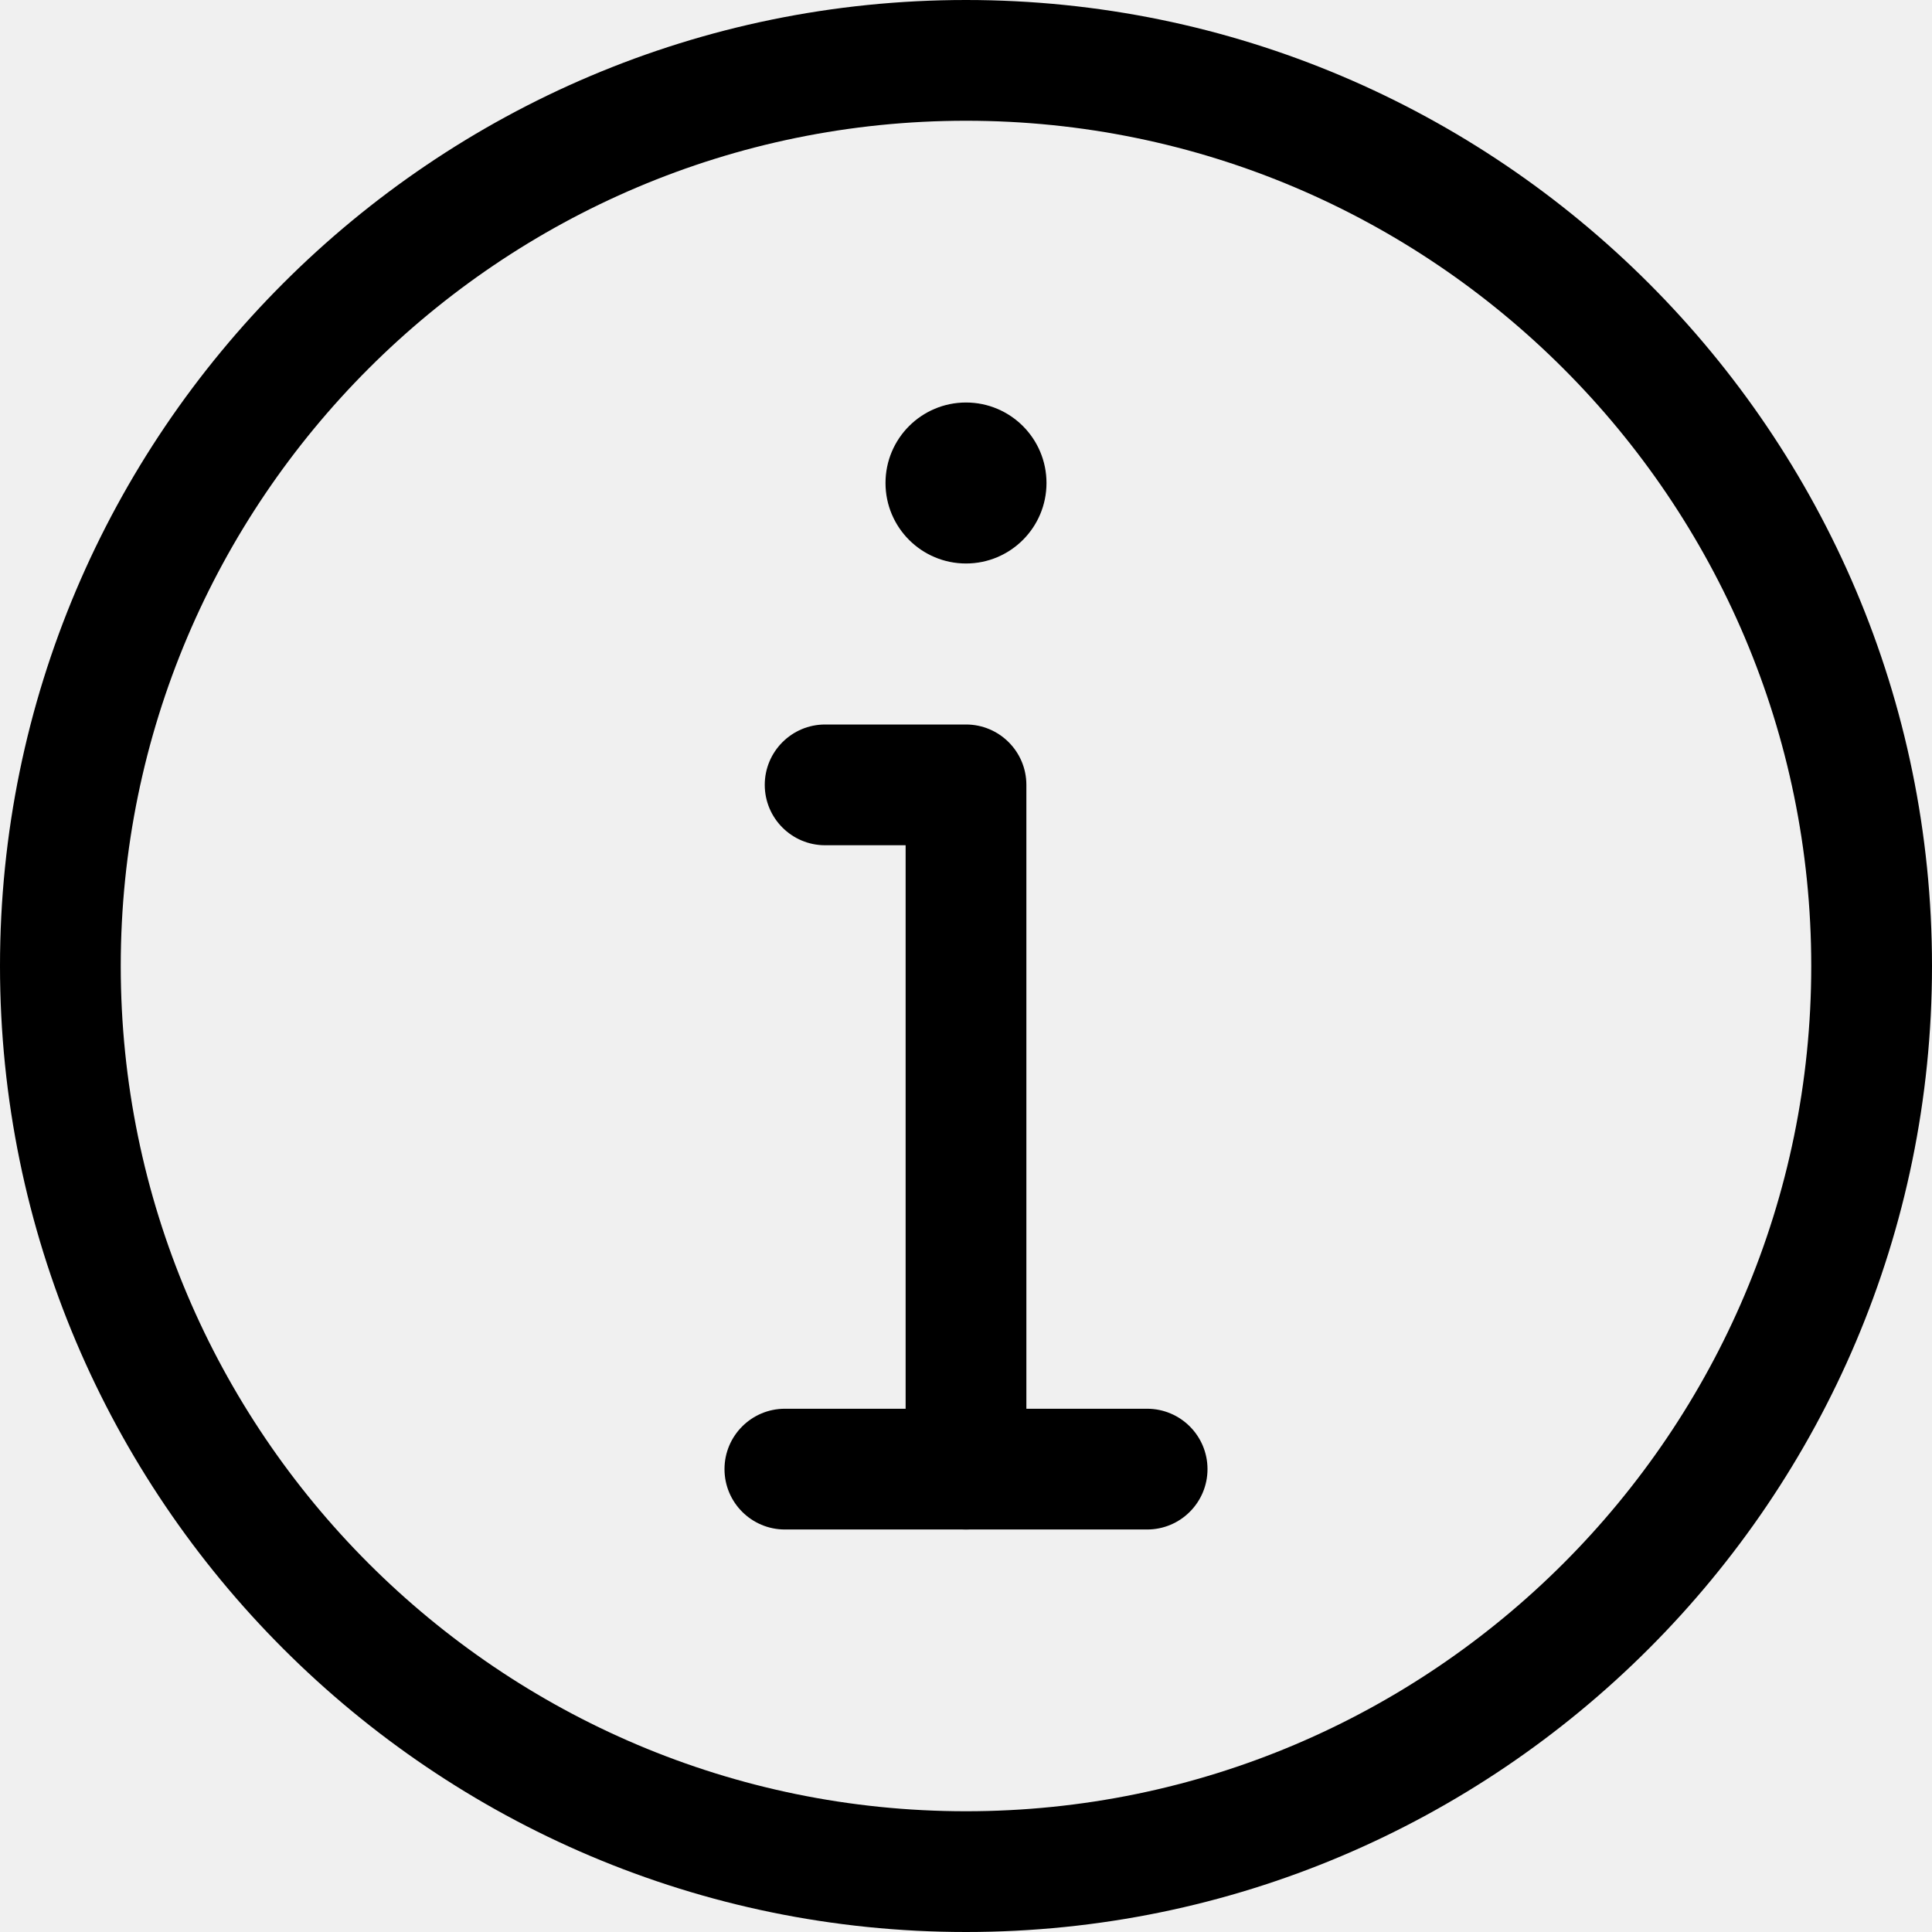
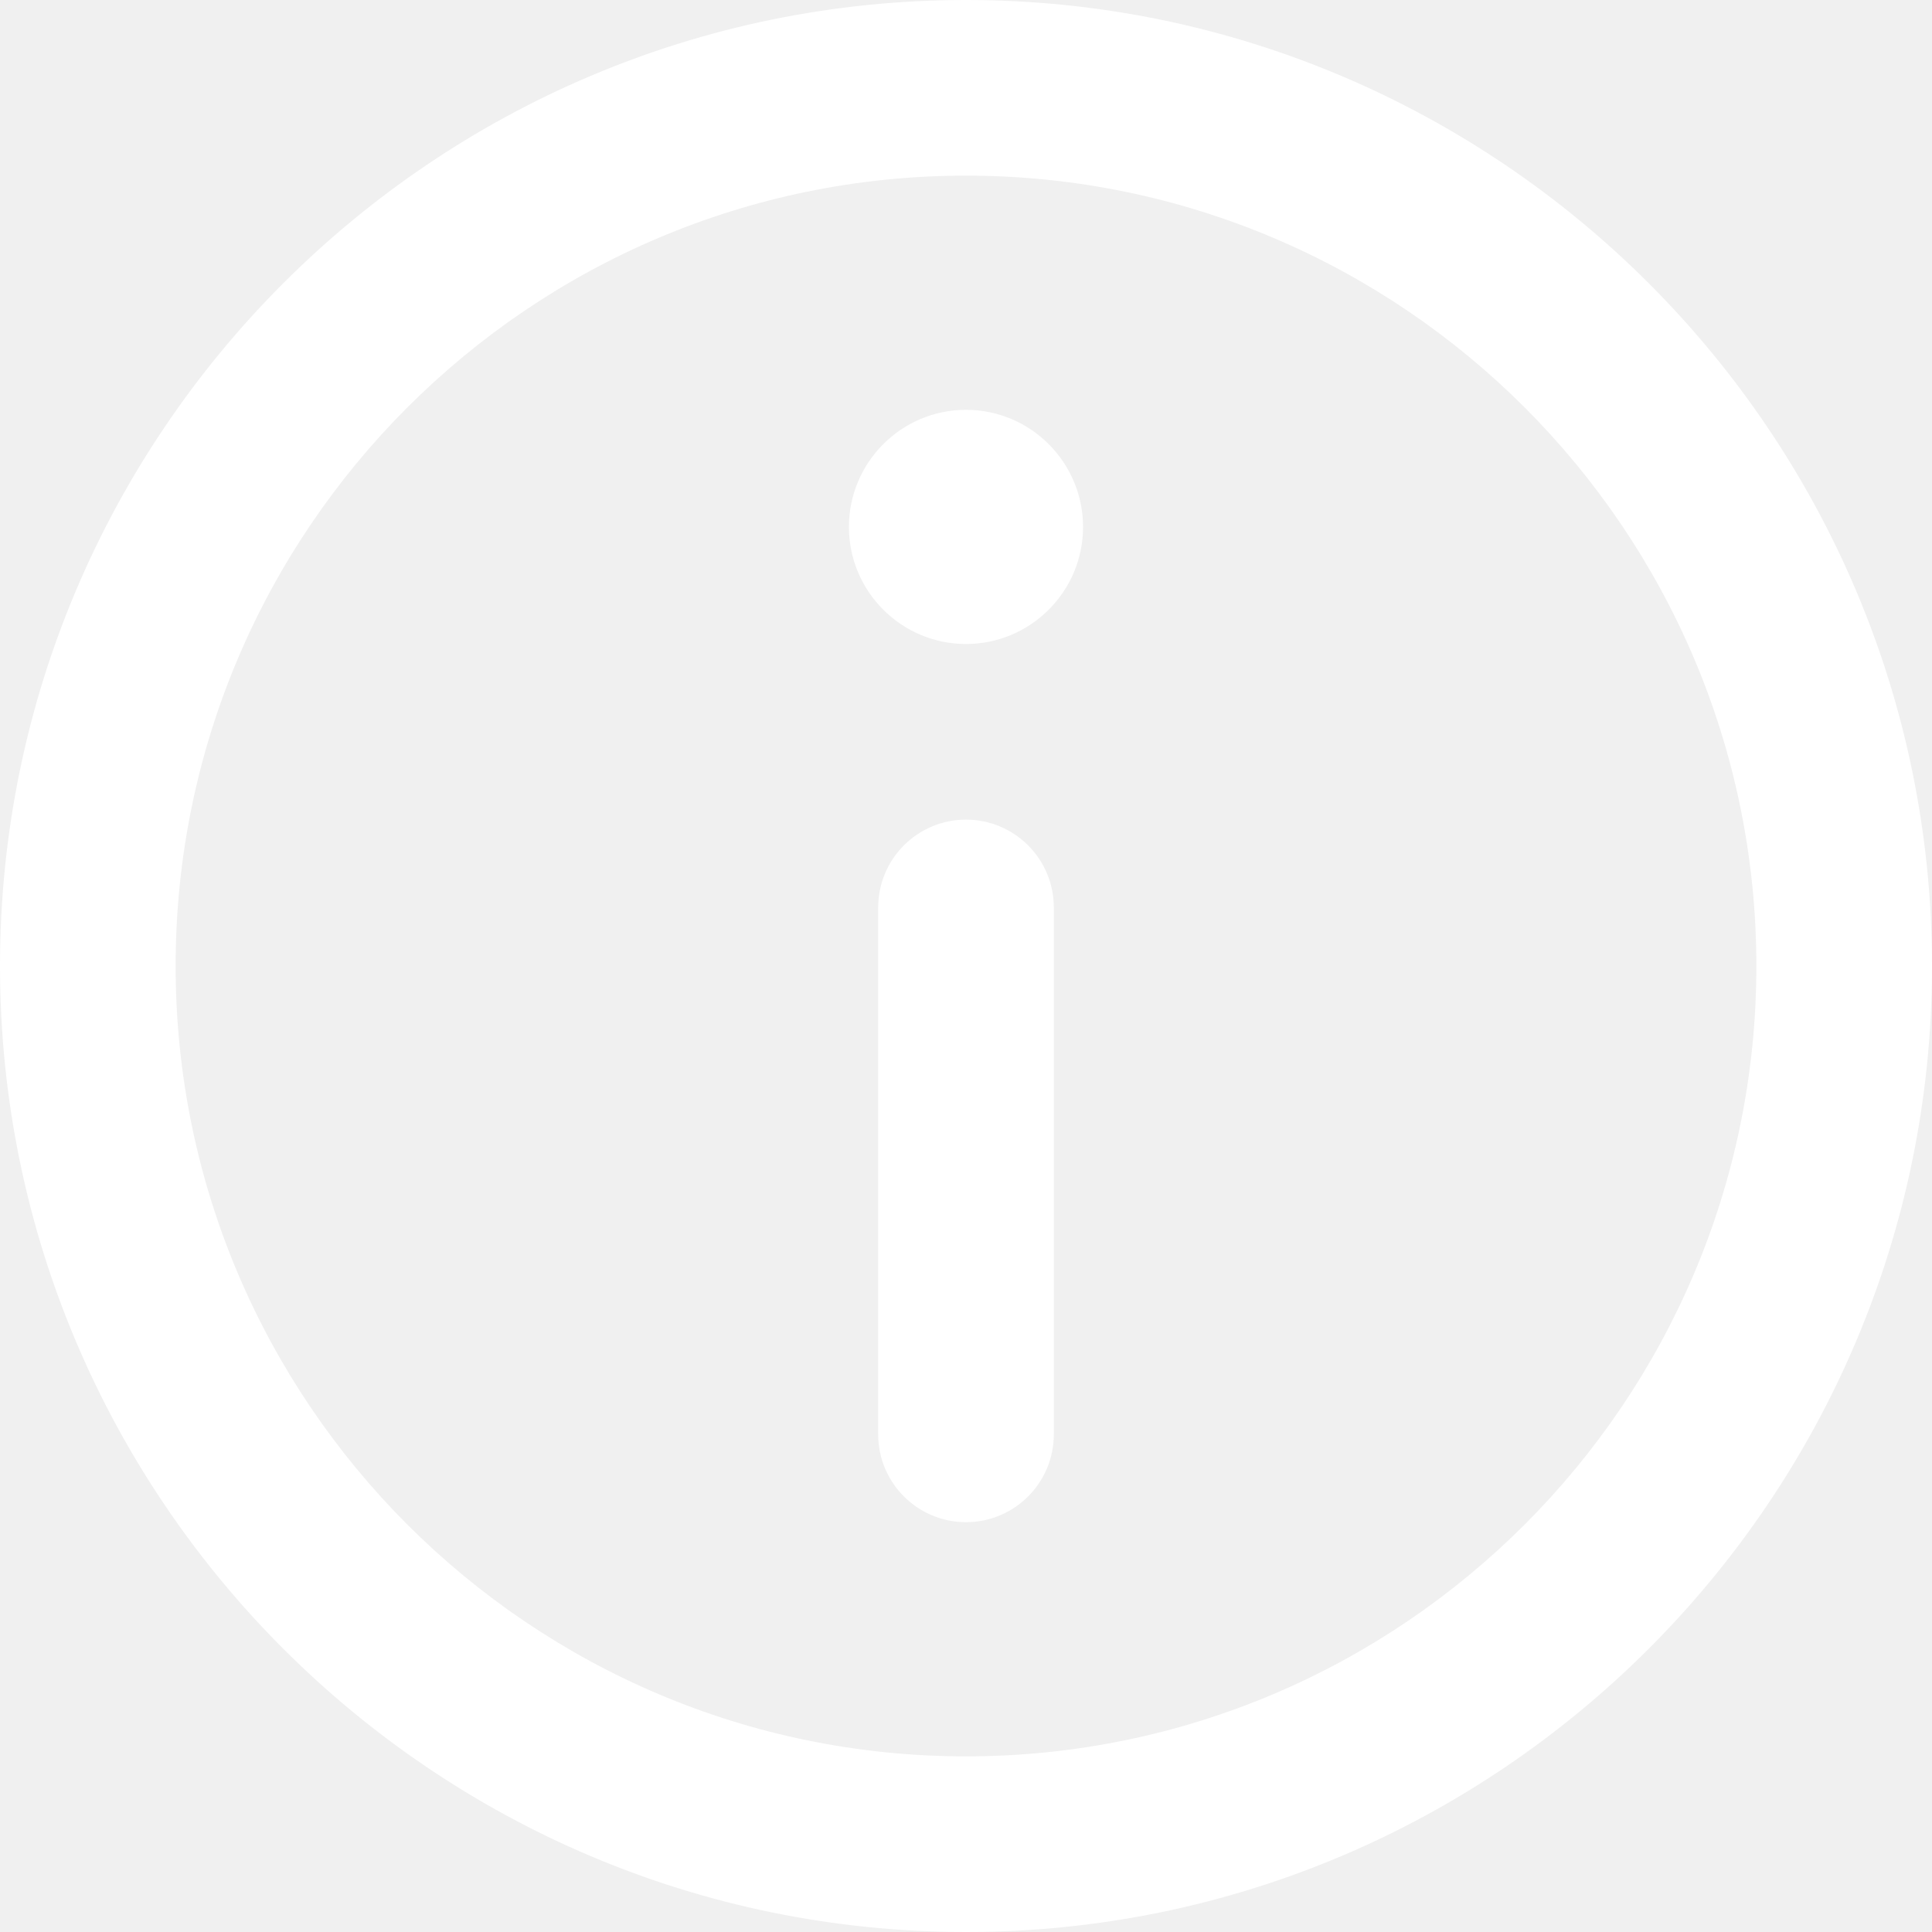
- <svg xmlns="http://www.w3.org/2000/svg" height="512pt" viewBox="0 0 512 512" width="512pt">
-   <path d="m277.332 128c0 11.781-9.551 21.332-21.332 21.332s-21.332-9.551-21.332-21.332 9.551-21.332 21.332-21.332 21.332 9.551 21.332 21.332zm0 0" />
-   <path d="m256 405.332c-8.832 0-16-7.168-16-16v-165.332h-21.332c-8.832 0-16-7.168-16-16s7.168-16 16-16h37.332c8.832 0 16 7.168 16 16v181.332c0 8.832-7.168 16-16 16zm0 0" />
-   <path d="m256 512c-141.164 0-256-114.836-256-256s114.836-256 256-256 256 114.836 256 256-114.836 256-256 256zm0-480c-123.52 0-224 100.48-224 224s100.48 224 224 224 224-100.48 224-224-100.48-224-224-224zm0 0" />
-   <path d="m304 405.332h-96c-8.832 0-16-7.168-16-16s7.168-16 16-16h96c8.832 0 16 7.168 16 16s-7.168 16-16 16zm0 0" />
+ <svg xmlns="http://www.w3.org/2000/svg" version="1.1" width="512" height="512" x="0" y="0" viewBox="0 0 330 330" style="enable-background:new 0 0 512 512" xml:space="preserve" class="">
+   <g>
+     <g>
+       <path d="M165,0C74.019,0,0,74.02,0,165.001C0,255.982,74.019,330,165,330s165-74.018,165-164.999C330,74.02,255.981,0,165,0z    M165,300c-74.44,0-135-60.56-135-134.999C30,90.562,90.56,30,165,30s135,60.562,135,135.001C300,239.44,239.439,300,165,300z" fill="#ffffff" data-original="#000000" style="" class="" />
+       <path d="M164.998,70c-11.026,0-19.996,8.976-19.996,20.009c0,11.023,8.97,19.991,19.996,19.991   c11.026,0,19.996-8.968,19.996-19.991C184.994,78.976,176.024,70,164.998,70z" fill="#ffffff" data-original="#000000" style="" class="" />
+       <path d="M165,140c-8.284,0-15,6.716-15,15v90c0,8.284,6.716,15,15,15c8.284,0,15-6.716,15-15v-90C180,146.716,173.284,140,165,140z   " fill="#ffffff" data-original="#000000" style="" class="" />
+     </g>
+     <g>
+ </g>
+     <g>
+ </g>
+     <g>
+ </g>
+     <g>
+ </g>
+     <g>
+ </g>
+     <g>
+ </g>
+     <g>
+ </g>
+     <g>
+ </g>
+     <g>
+ </g>
+     <g>
+ </g>
+     <g>
+ </g>
+     <g>
+ </g>
+     <g>
+ </g>
+     <g>
+ </g>
+     <g>
+ </g>
+   </g>
</svg>
